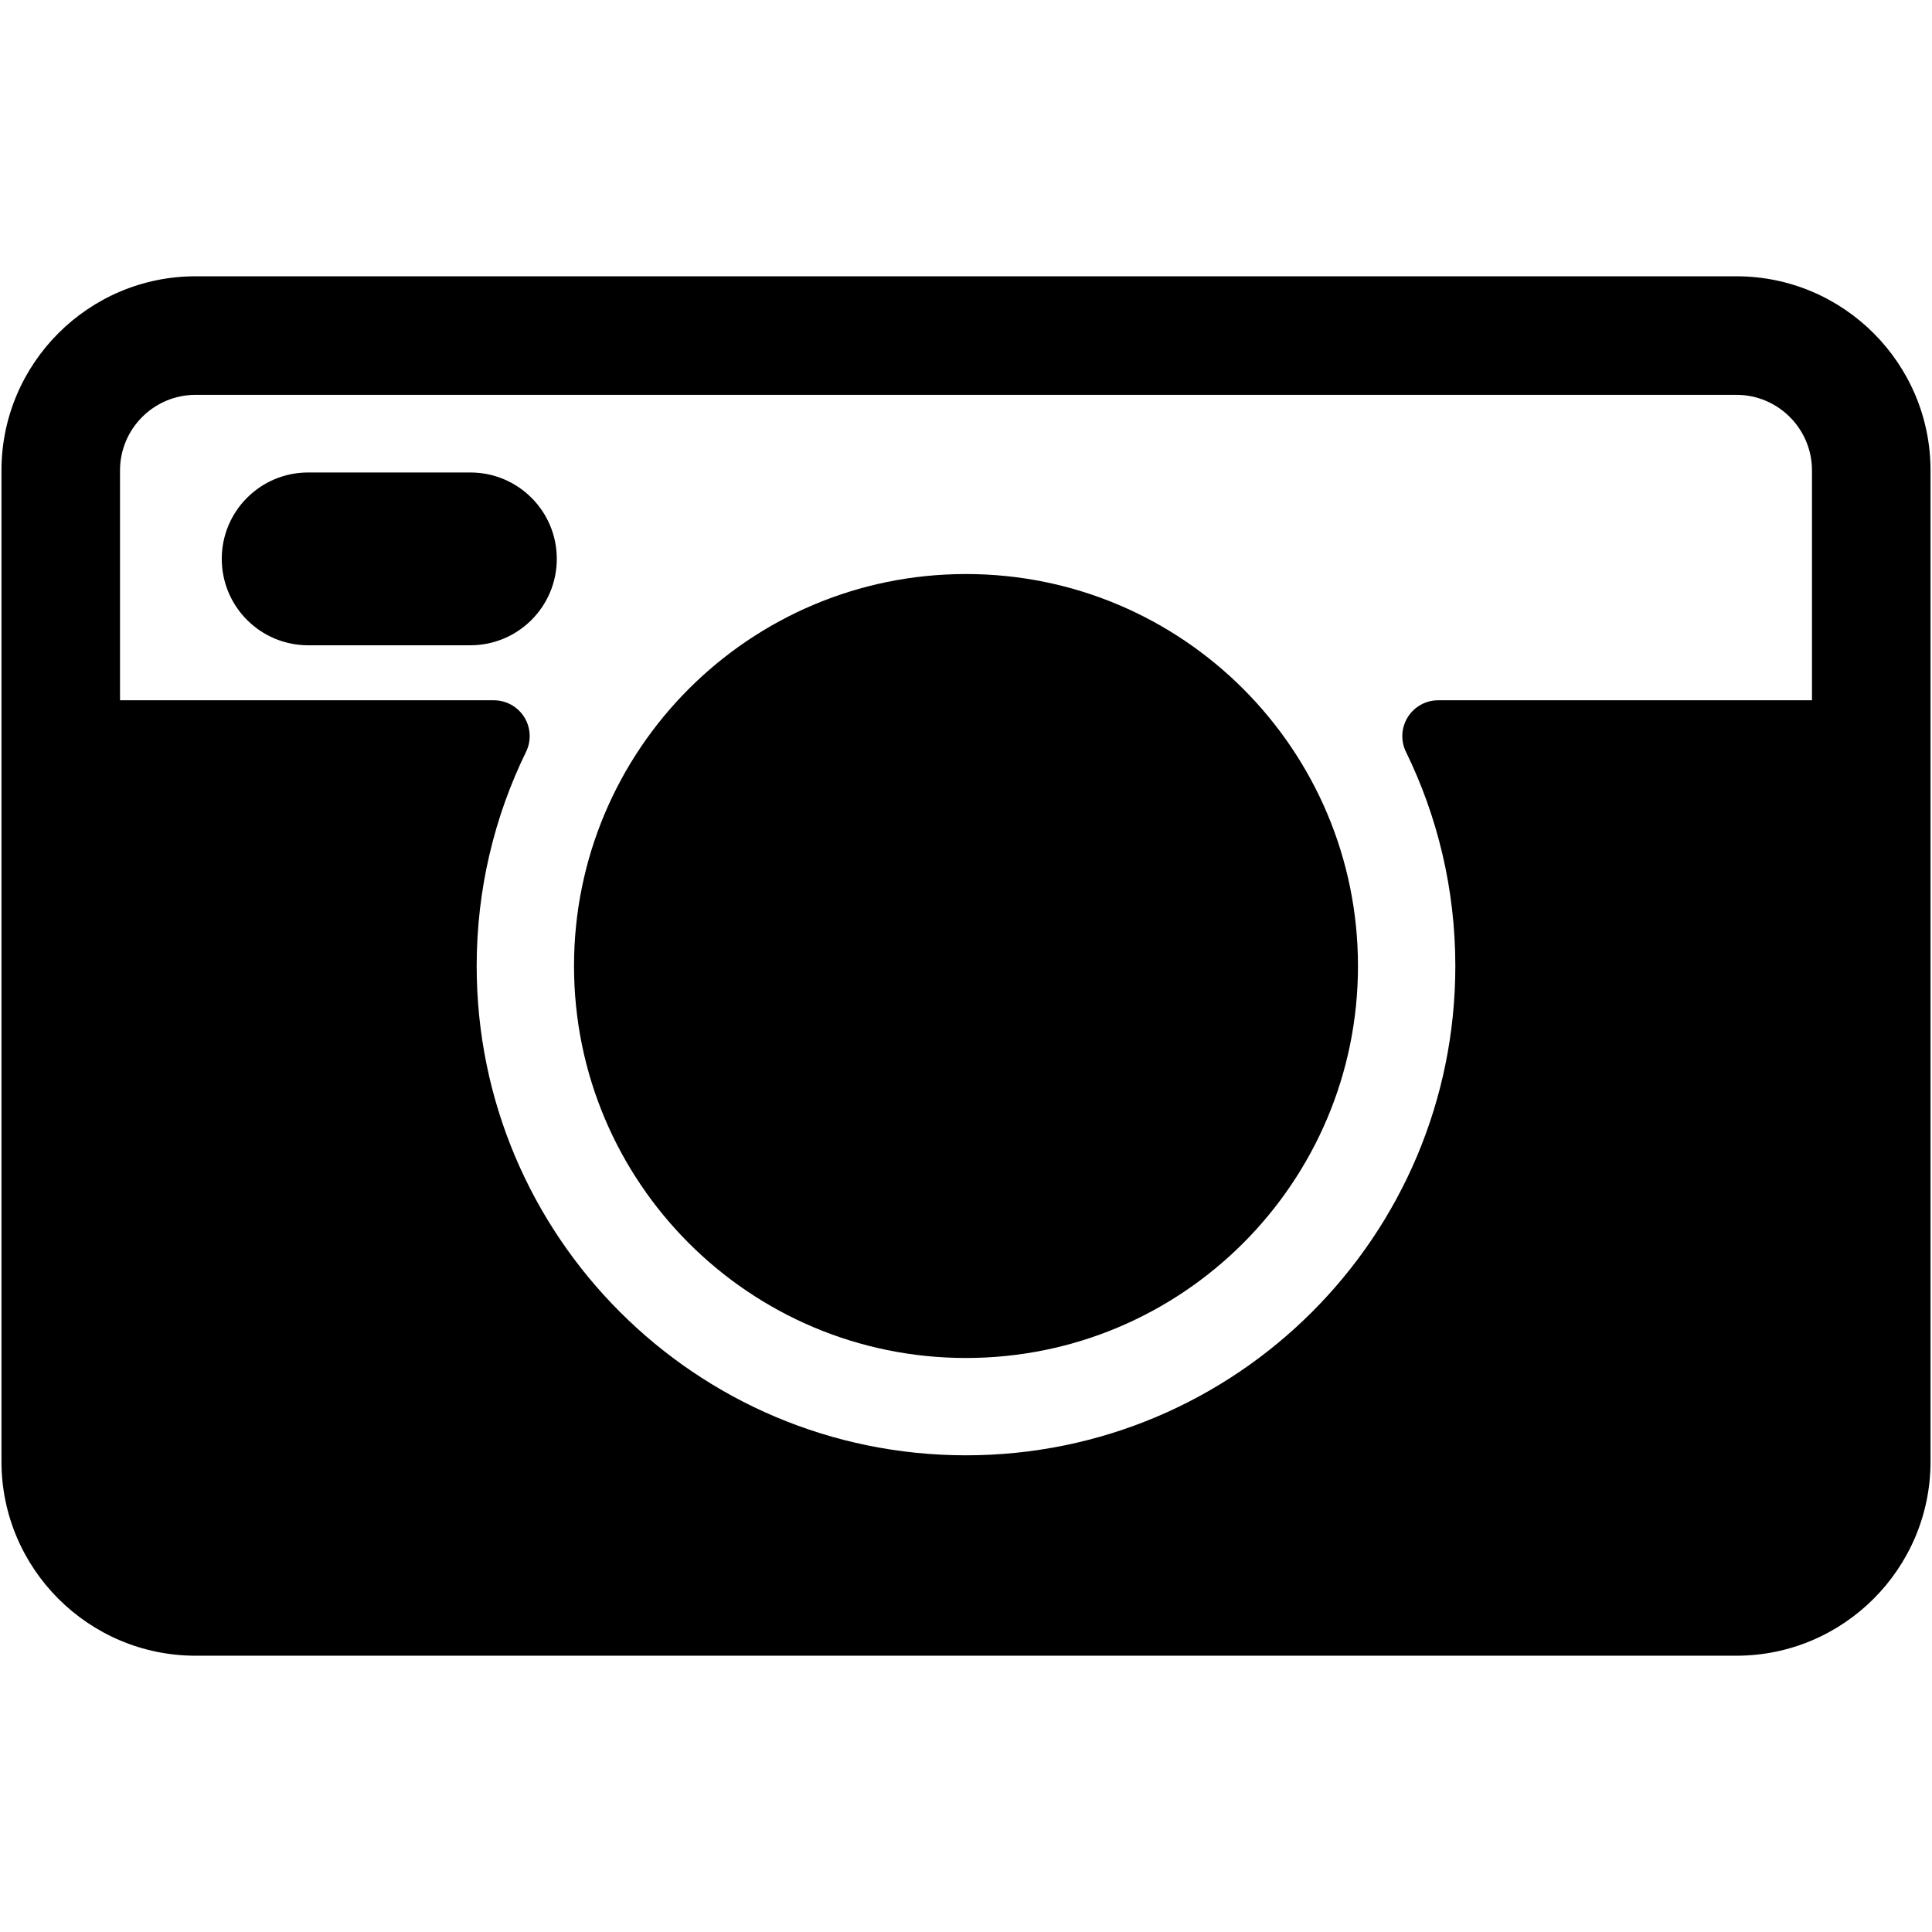
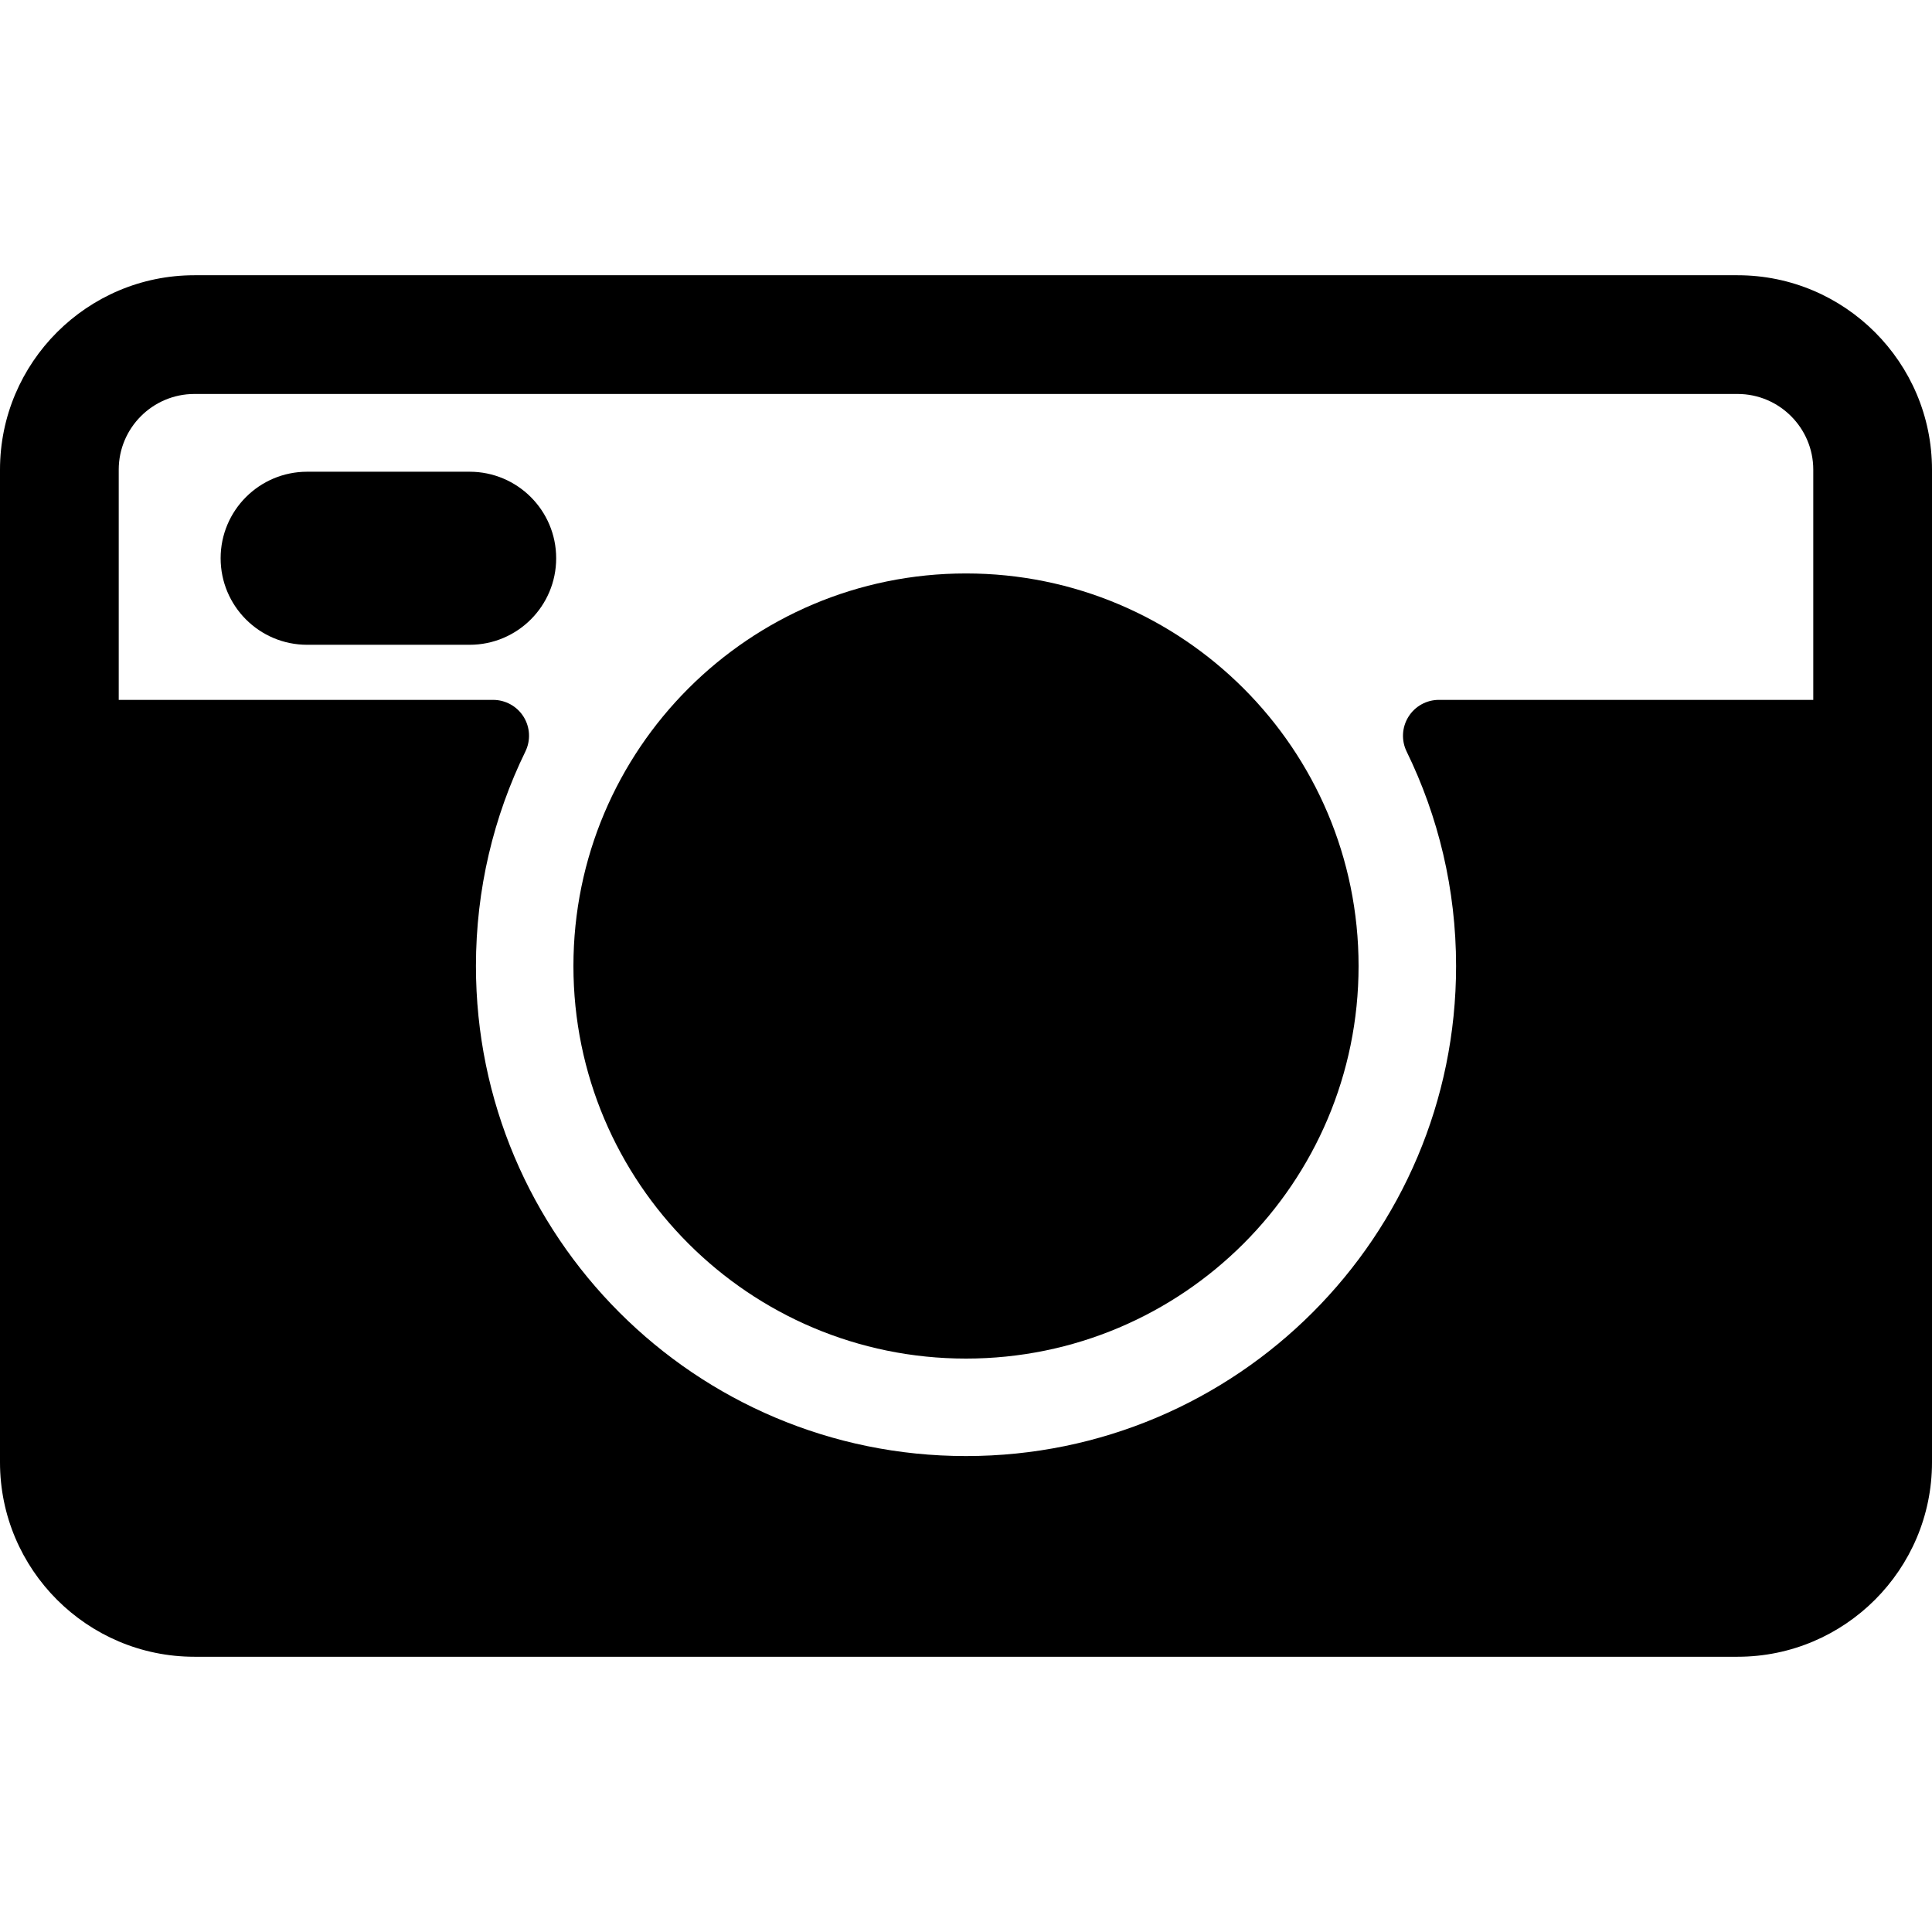
- <svg xmlns="http://www.w3.org/2000/svg" version="1.1" id="Layer_1" x="0px" y="0px" width="1792px" height="1792px" viewBox="0 0 1792 1792" enable-background="new 0 0 1792 1792" xml:space="preserve">
+ <svg xmlns="http://www.w3.org/2000/svg" version="1.1" id="Layer_1" x="0px" y="0px" width="200px" height="200px" viewBox="796 796 200 200" enable-background="new 796 796 200 200" xml:space="preserve">
  <g>
-     <path d="M1610.572,256.268H181.428c-99.293,0-180.068,80.776-180.068,180.068v919.328c0,99.294,80.775,180.069,180.068,180.069   h1429.145c99.293,0,180.068-80.775,180.068-180.069V436.335C1790.641,337.043,1709.865,256.268,1610.572,256.268z M181.428,366.227   h1429.145c38.658,0,70.108,31.451,70.108,70.108v213.197h-346.729c-11.46,0-22.112,5.906-28.188,15.624   c-6.076,9.719-6.729,21.89-1.698,32.188c29.309,60.001,45.806,127.395,45.806,198.669c0,250.648-203.215,453.84-453.871,453.84   c-250.666,0-453.87-203.191-453.87-453.84c0-71.273,16.489-138.667,45.801-198.668c5.033-10.305,4.401-22.479-1.679-32.203   c-6.078-9.726-16.738-15.609-28.207-15.609H111.319V436.335C111.319,397.678,142.771,366.227,181.428,366.227z" />
-     <path d="M896,1259.58c200.781,0,363.574-162.805,363.574-363.569c0-200.788-162.793-363.574-363.574-363.574   c-200.782,0-363.574,162.786-363.574,363.574C532.426,1096.775,695.218,1259.58,896,1259.58z" />
-     <path d="M285.827,598.514h150.456c44.266,0,80.167-35.878,80.167-80.15c0-44.248-35.901-80.125-80.167-80.125H285.827   c-44.277,0-80.131,35.877-80.131,80.125C205.696,562.636,241.55,598.514,285.827,598.514z" />
+     <path d="M975.873,824.493H816.127c-11.099,0-20.127,9.029-20.127,20.127V947.38c0,11.1,9.029,20.127,20.127,20.127h159.746   c11.098,0,20.127-9.027,20.127-20.127V844.62C996,833.522,986.971,824.493,975.873,824.493z M816.127,836.784h159.746   c4.32,0,7.836,3.516,7.836,7.836v23.831h-38.756c-1.281,0-2.473,0.66-3.15,1.747c-0.68,1.086-0.753,2.447-0.19,3.598   c3.276,6.707,5.12,14.24,5.12,22.207c0,28.016-22.715,50.728-50.732,50.728c-28.019,0-50.732-22.712-50.732-50.728   c0-7.966,1.843-15.5,5.119-22.207c0.563-1.152,0.492-2.512-0.188-3.599c-0.679-1.087-1.871-1.745-3.153-1.745h-38.756V844.62   C808.291,840.299,811.807,836.784,816.127,836.784z" />
+     <path d="M896,936.64c22.443,0,40.639-18.198,40.639-40.638c0-22.443-18.195-40.639-40.639-40.639   c-22.443,0-40.639,18.196-40.639,40.639C855.361,918.441,873.557,936.64,896,936.64z" />
+     <path d="M827.797,862.748h16.817c4.948,0,8.961-4.01,8.961-8.959c0-4.946-4.013-8.956-8.961-8.956h-16.817   c-4.949,0-8.957,4.01-8.957,8.956C818.84,858.738,822.848,862.748,827.797,862.748z" />
  </g>
</svg>
